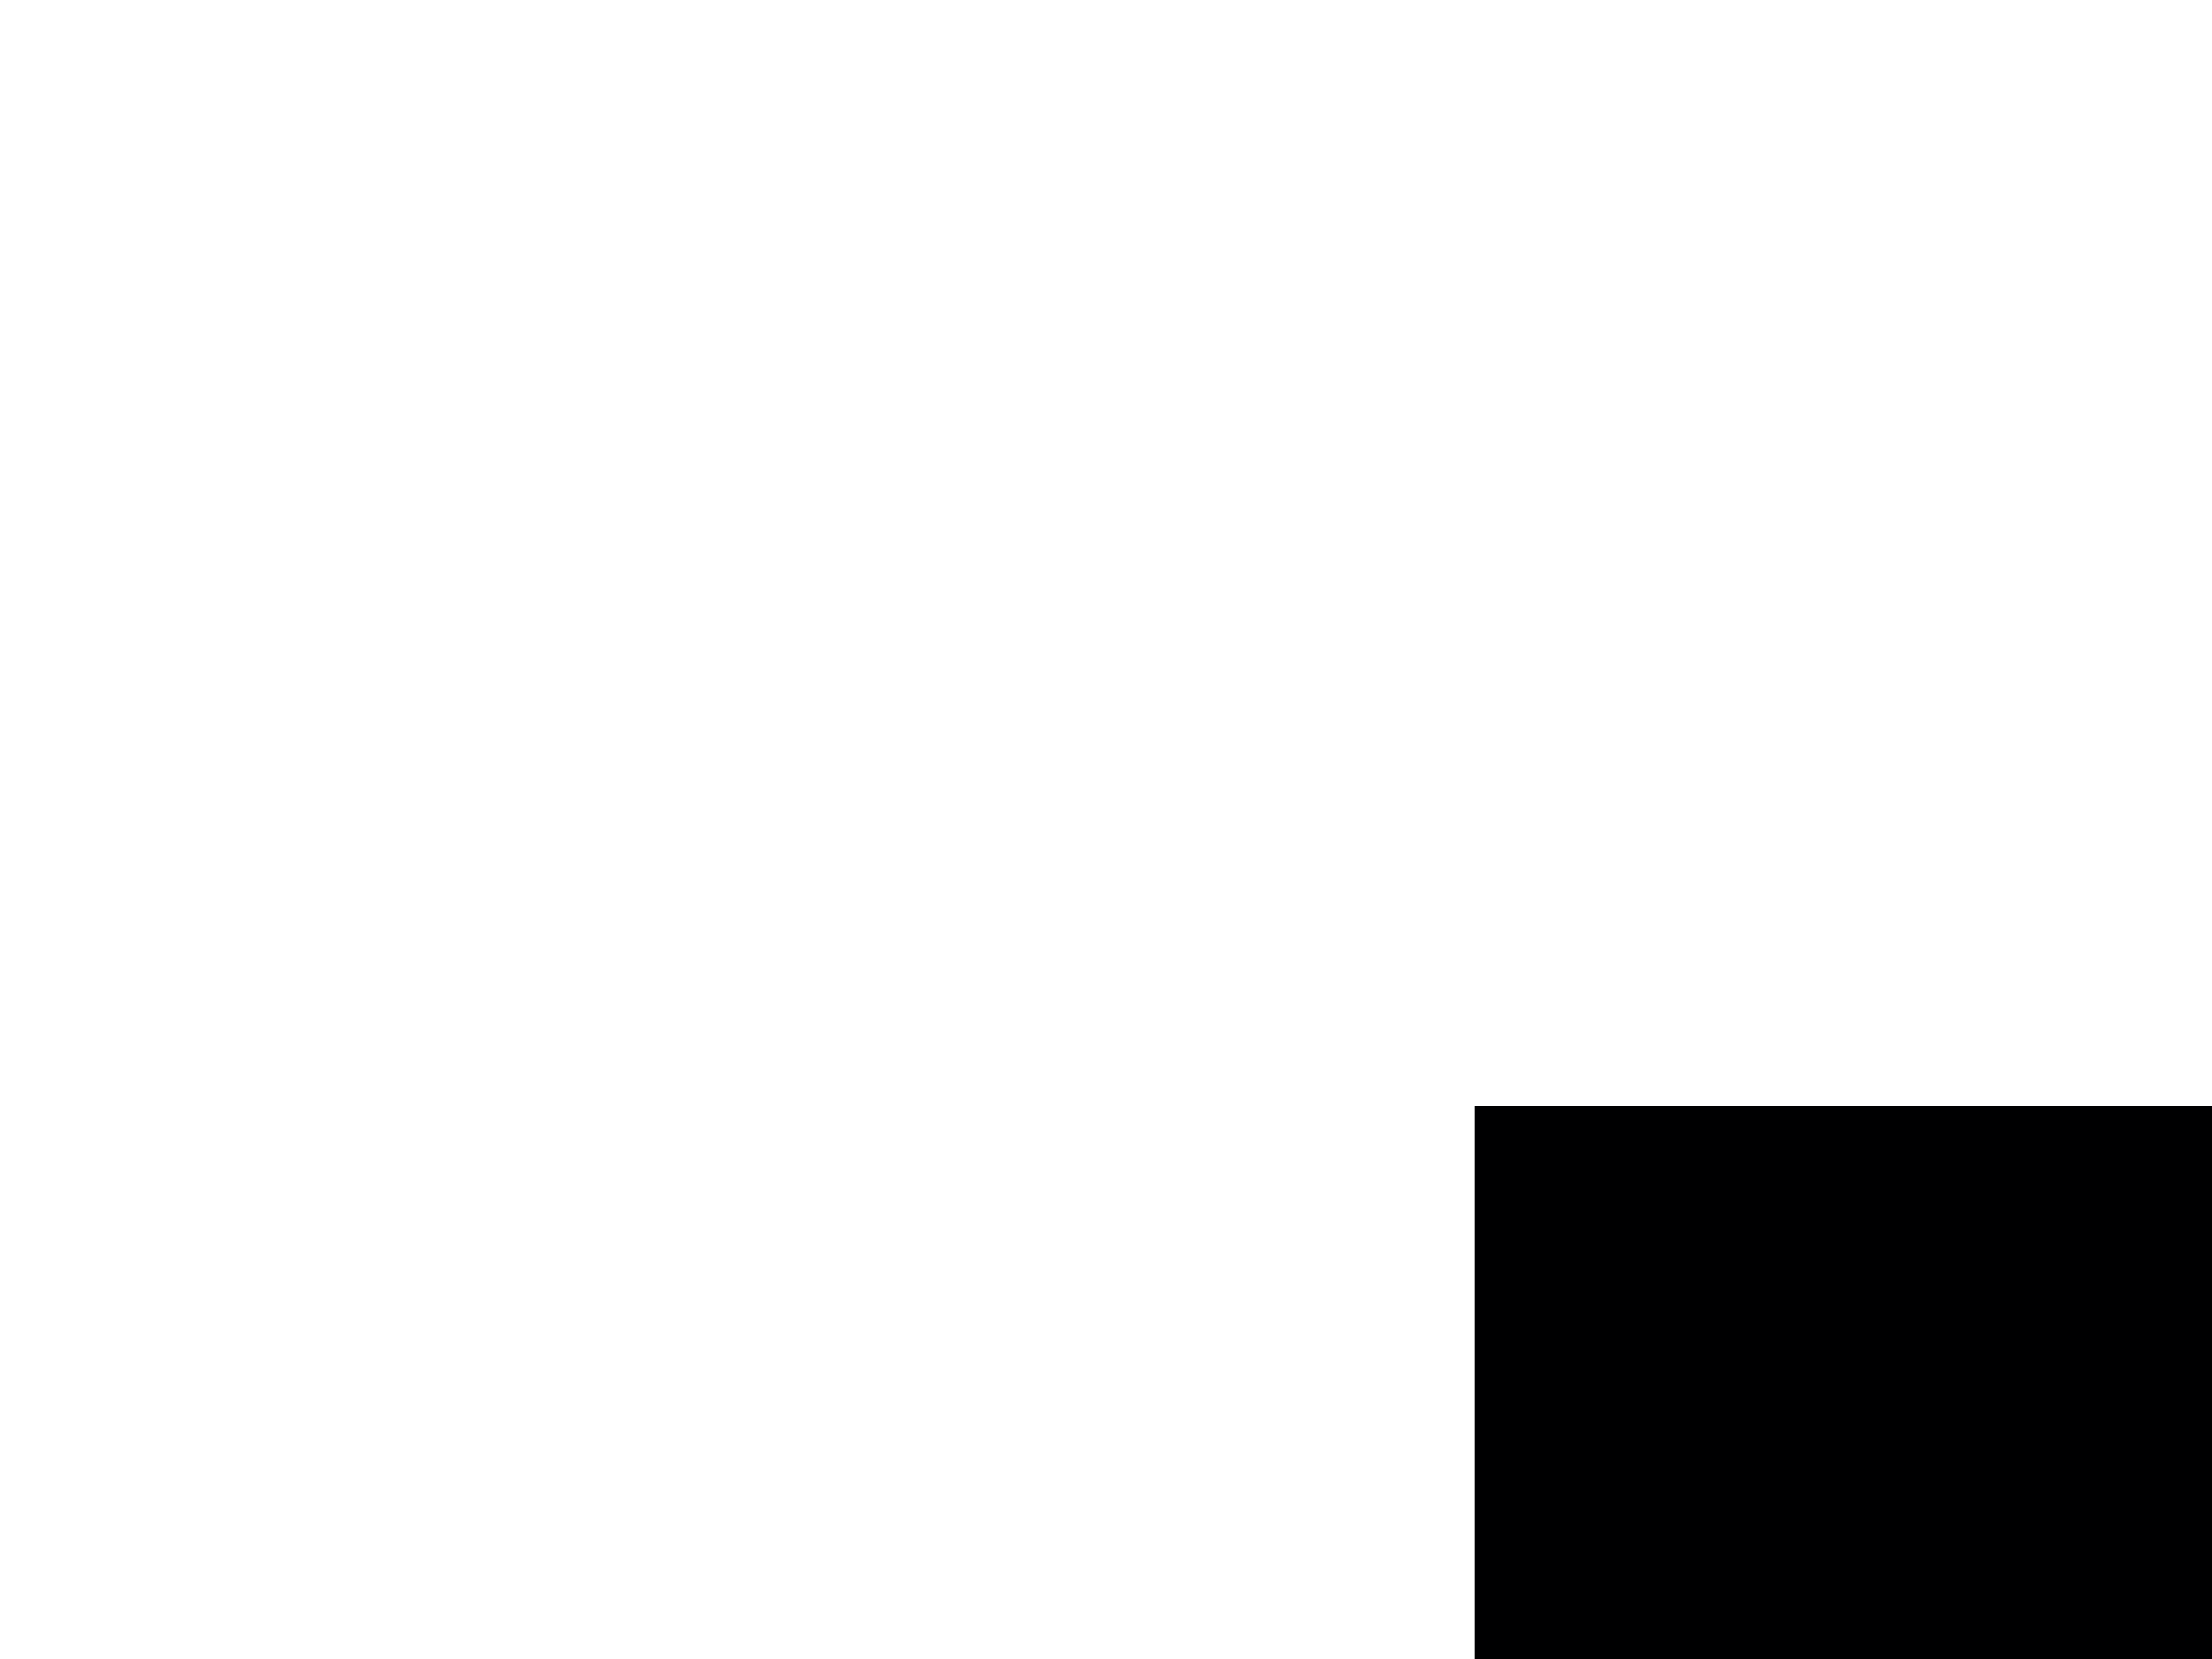
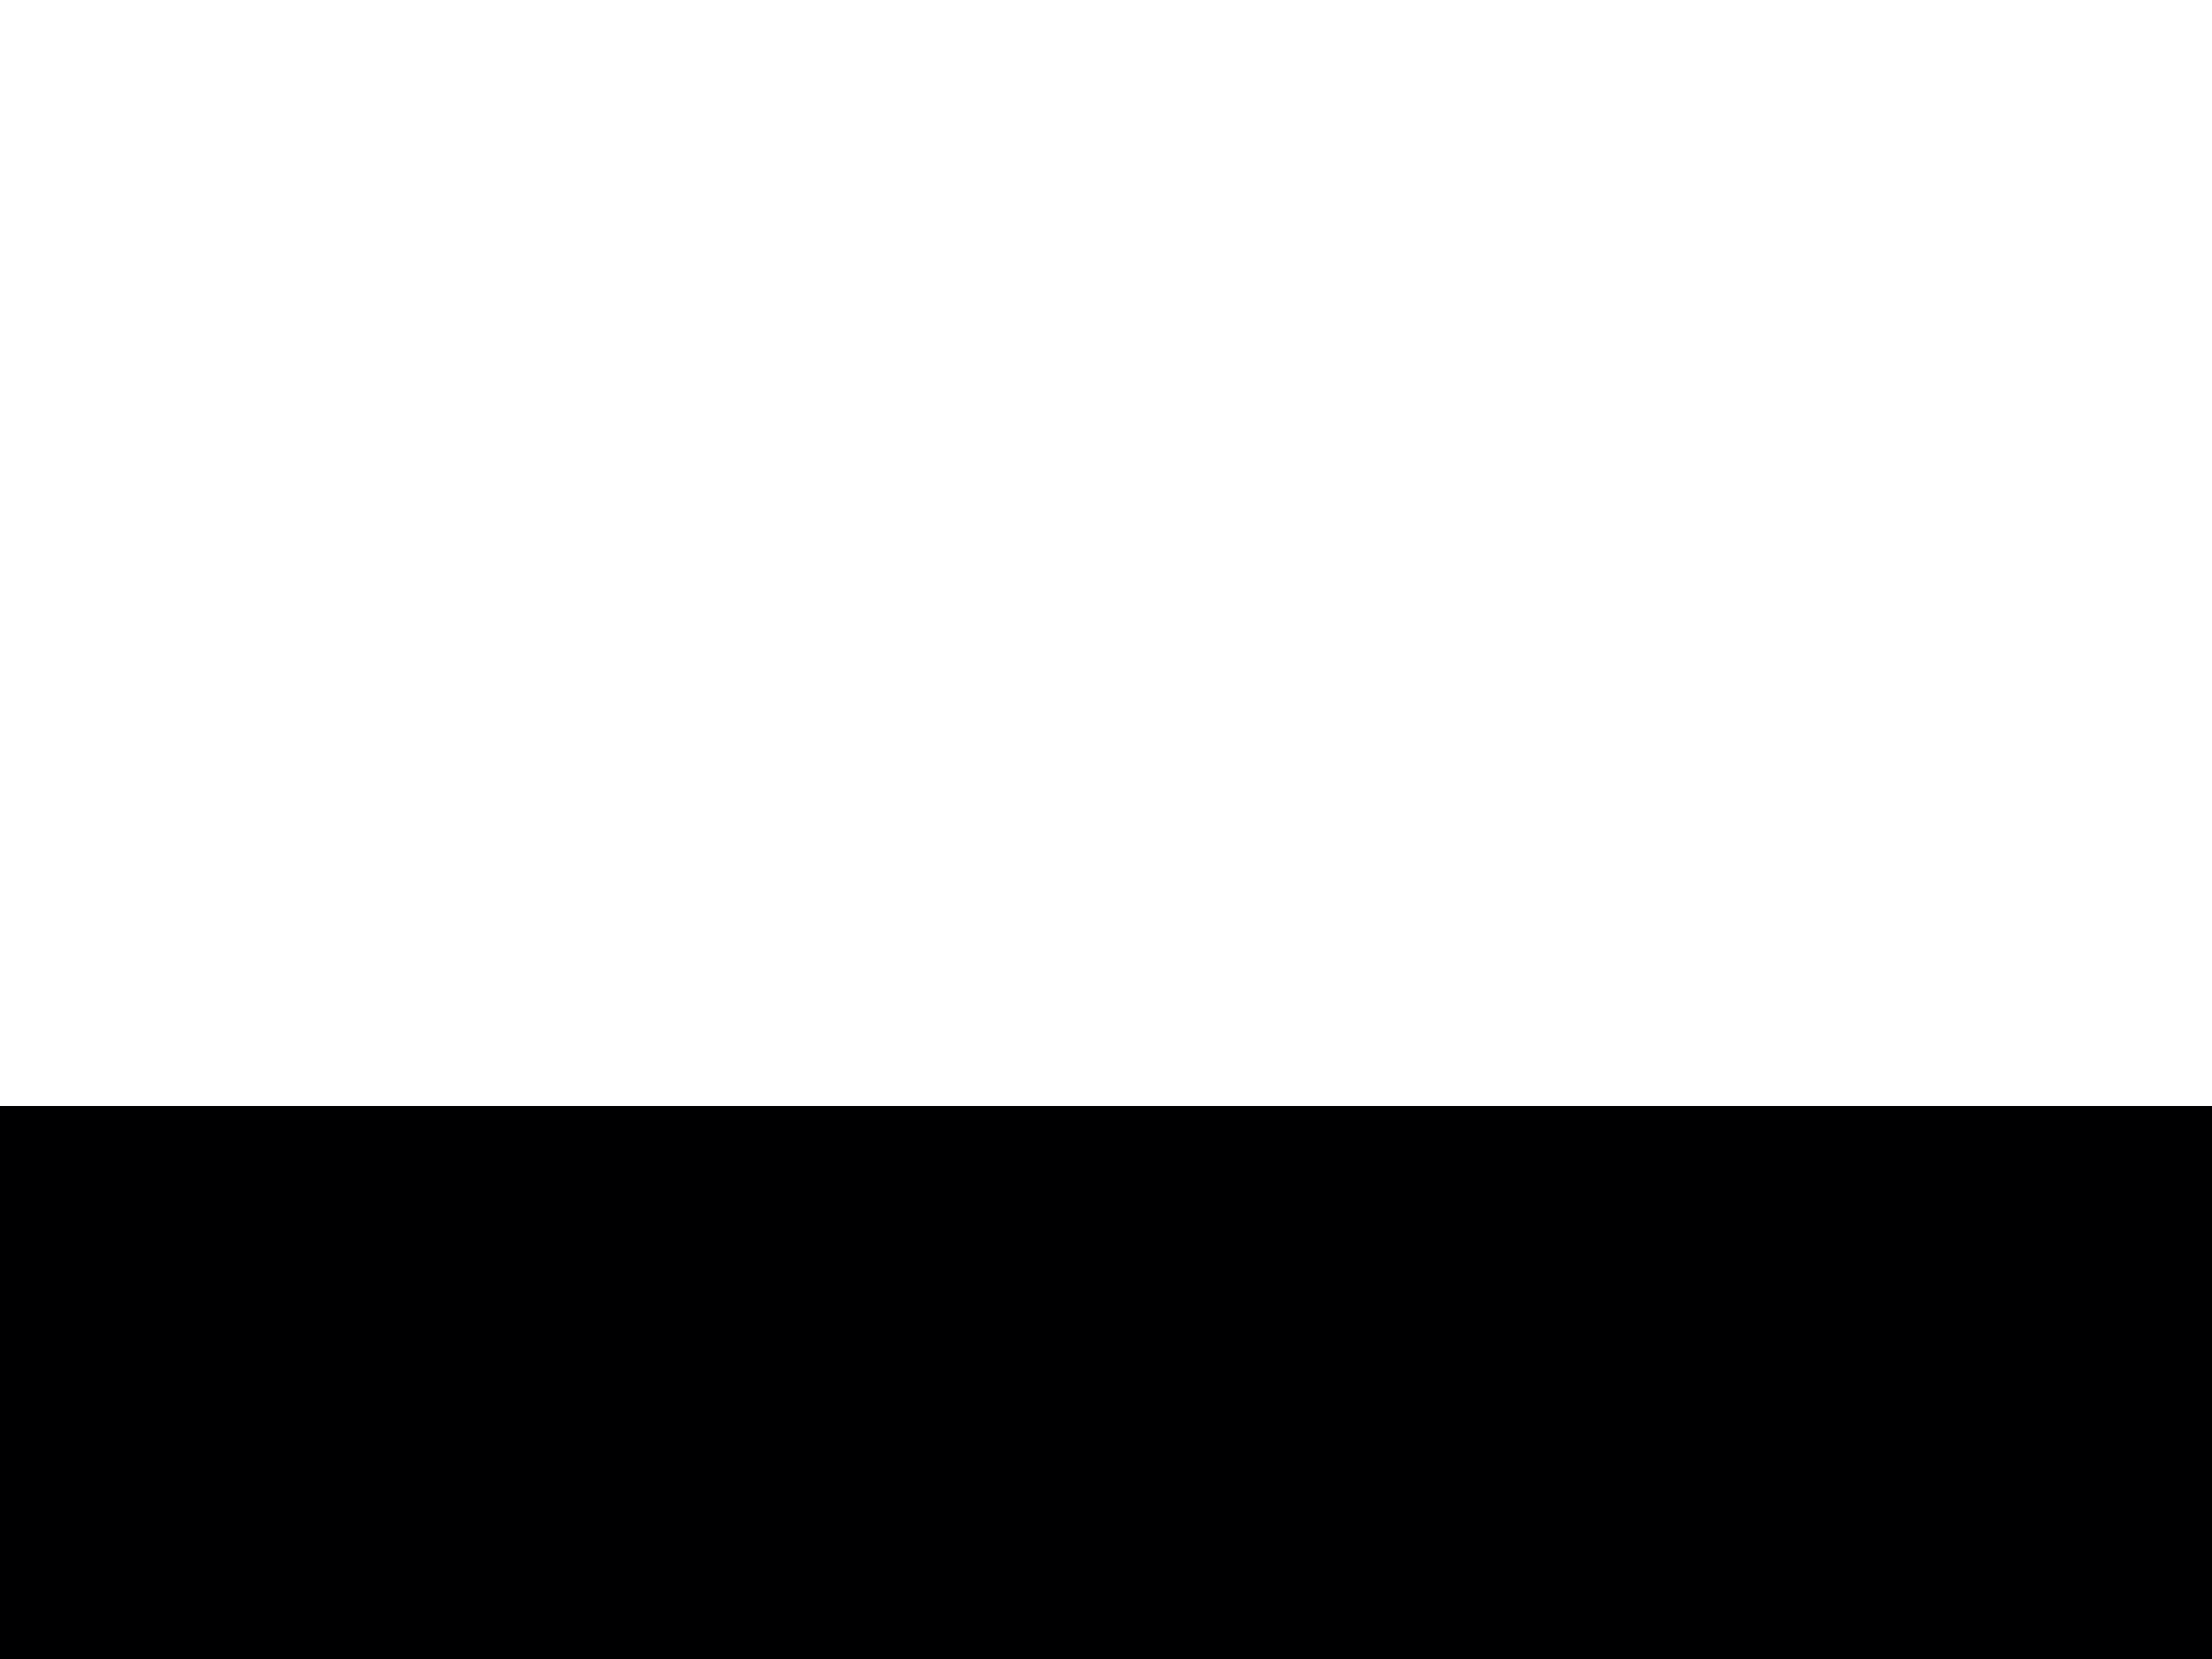
<svg xmlns="http://www.w3.org/2000/svg" id="flag-icons-iq" viewBox="0 0 640 480">
-   <defs>
-     <clipPath id="clip-iq-04" clipPathUnits="userSpaceOnUse">
-       <rect x="426.667" y="0" width="213.333" height="480" />
-     </clipPath>
-   </defs>
-   <g clip-path="url(#clip-iq-04)">
-     <path fill="none" d="M0 160h640v160H0z" stroke="none" />
-     <path fill="none" d="M0 0h640v160H0z" stroke="none" />
-     <path fill="#000001" d="M0 320h640v160H0z" stroke="none" />
-     <g fill="none" transform="translate(-179.3 -92.8)scale(1.75182)" stroke="none">
-       <path d="m325.5 173.2-1.4-1q-.6-.7 1.2-.2 3.3 1 5.3-.8l1.3-1.1 1.5.7q1.5.8 2 .7c.7-.2 2.1-2 2-2.6 0-.7.6-.5 1 .3.6 1.6-.3 3.5-2 3.9q-1 .3-2.6-.3c-1.4-.5-1.7-.5-2.4 0a5 5 0 0 1-5.9.4m5.8-5.3a8 8 0 0 1-1-4q.1-.9.8-.6c1 .3 1.2 1 1 3q0 2.7-.8 1.6m-67.6-1.9c-.1 1.3 2.4 4.6 3.5 5.2-.8.3-1.7.2-2.4.5-4 4-18.4 18-21 21.4 7.8.2 16.4-.1 23.7-.4 0-5.3 5-5.6 8.4-7.5 1.7 2.7 6 2.5 6.6 6.6v17.6H216a9.7 9.7 0 0 1-12.3 7.5c2-2 5.4-2.8 6.6-5.7 1-6.4-2-10.3-4-14a24 24 0 0 0 7-3.6c-2.3 7 6.2 6.3 12.4 6.1.2-2.4.1-5.2-1.7-5.6 2.3-.9 2.7-1.2 6.6-4.4v9.6l46.1-.1c0-3 .8-7.9-1.6-7.9-2.2 0 0 6.2-1.8 6.2h-35.7v-6c1.5-1.6 1.3-1.5 11.6-11.8 1-1 8.3-7.6 14.6-13.7zm89.1-.3c2.5 1.4 4.5 3.2 7.5 4-.3 1.3-1.5 1.8-1.8 3.1v27c3.4.7 4.2-1.3 5.8-2.3.4 4.3 3.2 8.5 3 12h-14.5zm-19.4 14.5s5.3-4.5 5.3-4.7V199h3.8l-.1-26.3c1.5-1.6 4.6-3.8 5.3-5.4v42h-33.4c-.5-8.7-.6-17.7 9.6-15.8V190c-.3-.6-.9.1-1-.7 1.6-1.6 2.1-2 6.5-5.8l.1 15.5h3.9zm-12.6 18.6c.7 1 3.2 1 3-.8-.3-1.5-3.5-1-3 .8" fill="none" stroke="none" />
-       <circle cx="224" cy="214.4" r="2" fill="none" stroke="none" />
-       <path d="M287 165.8c2.5 1.3 4.5 3.2 7.6 4-.4 1.2-1.5 1.7-1.8 3v27c3.4.7 4.1-1.2 5.7-2.3.5 4.3 3.2 8.6 3.1 12H287z" fill="none" stroke="none" />
-     </g>
+   <path fill="none" d="M0 160h640v160H0z" stroke="none" />
+   <path fill="none" d="M0 0h640v160H0z" stroke="none" />
+   <path fill="#000001" d="M0 320h640v160H0z" stroke="none" />
+   <g fill="none" transform="translate(-179.3 -92.8)scale(1.75182)" stroke="none">
+     <path d="m325.5 173.2-1.4-1q-.6-.7 1.2-.2 3.3 1 5.3-.8l1.3-1.1 1.5.7q1.5.8 2 .7c.7-.2 2.1-2 2-2.6 0-.7.6-.5 1 .3.6 1.6-.3 3.5-2 3.9q-1 .3-2.6-.3c-1.4-.5-1.7-.5-2.4 0a5 5 0 0 1-5.9.4m5.8-5.3a8 8 0 0 1-1-4q.1-.9.8-.6c1 .3 1.2 1 1 3q0 2.7-.8 1.6m-67.6-1.9c-.1 1.3 2.4 4.6 3.5 5.2-.8.3-1.7.2-2.4.5-4 4-18.4 18-21 21.4 7.8.2 16.4-.1 23.7-.4 0-5.3 5-5.6 8.4-7.5 1.7 2.7 6 2.5 6.6 6.6v17.6H216a9.7 9.7 0 0 1-12.3 7.5c2-2 5.4-2.8 6.6-5.7 1-6.4-2-10.3-4-14a24 24 0 0 0 7-3.6c-2.3 7 6.2 6.3 12.4 6.1.2-2.4.1-5.2-1.7-5.6 2.3-.9 2.7-1.2 6.6-4.4v9.6l46.1-.1c0-3 .8-7.9-1.6-7.9-2.2 0 0 6.2-1.8 6.2h-35.7v-6c1.5-1.6 1.3-1.5 11.6-11.8 1-1 8.3-7.6 14.6-13.7zm89.1-.3c2.5 1.4 4.5 3.2 7.5 4-.3 1.3-1.5 1.8-1.8 3.1v27c3.4.7 4.2-1.3 5.8-2.3.4 4.3 3.2 8.5 3 12h-14.5zm-19.4 14.5s5.3-4.5 5.3-4.7V199h3.8l-.1-26.3c1.5-1.6 4.6-3.8 5.3-5.4v42h-33.4c-.5-8.7-.6-17.7 9.6-15.8V190c-.3-.6-.9.1-1-.7 1.6-1.6 2.1-2 6.5-5.8l.1 15.5h3.9zm-12.6 18.6c.7 1 3.2 1 3-.8-.3-1.5-3.5-1-3 .8" fill="none" stroke="none" />
+     <circle cx="224" cy="214.4" r="2" fill="none" stroke="none" />
+     <path d="M287 165.8c2.5 1.3 4.5 3.2 7.6 4-.4 1.2-1.5 1.7-1.8 3v27c3.4.7 4.1-1.2 5.7-2.3.5 4.3 3.2 8.6 3.1 12H287z" fill="none" stroke="none" />
  </g>
</svg>
